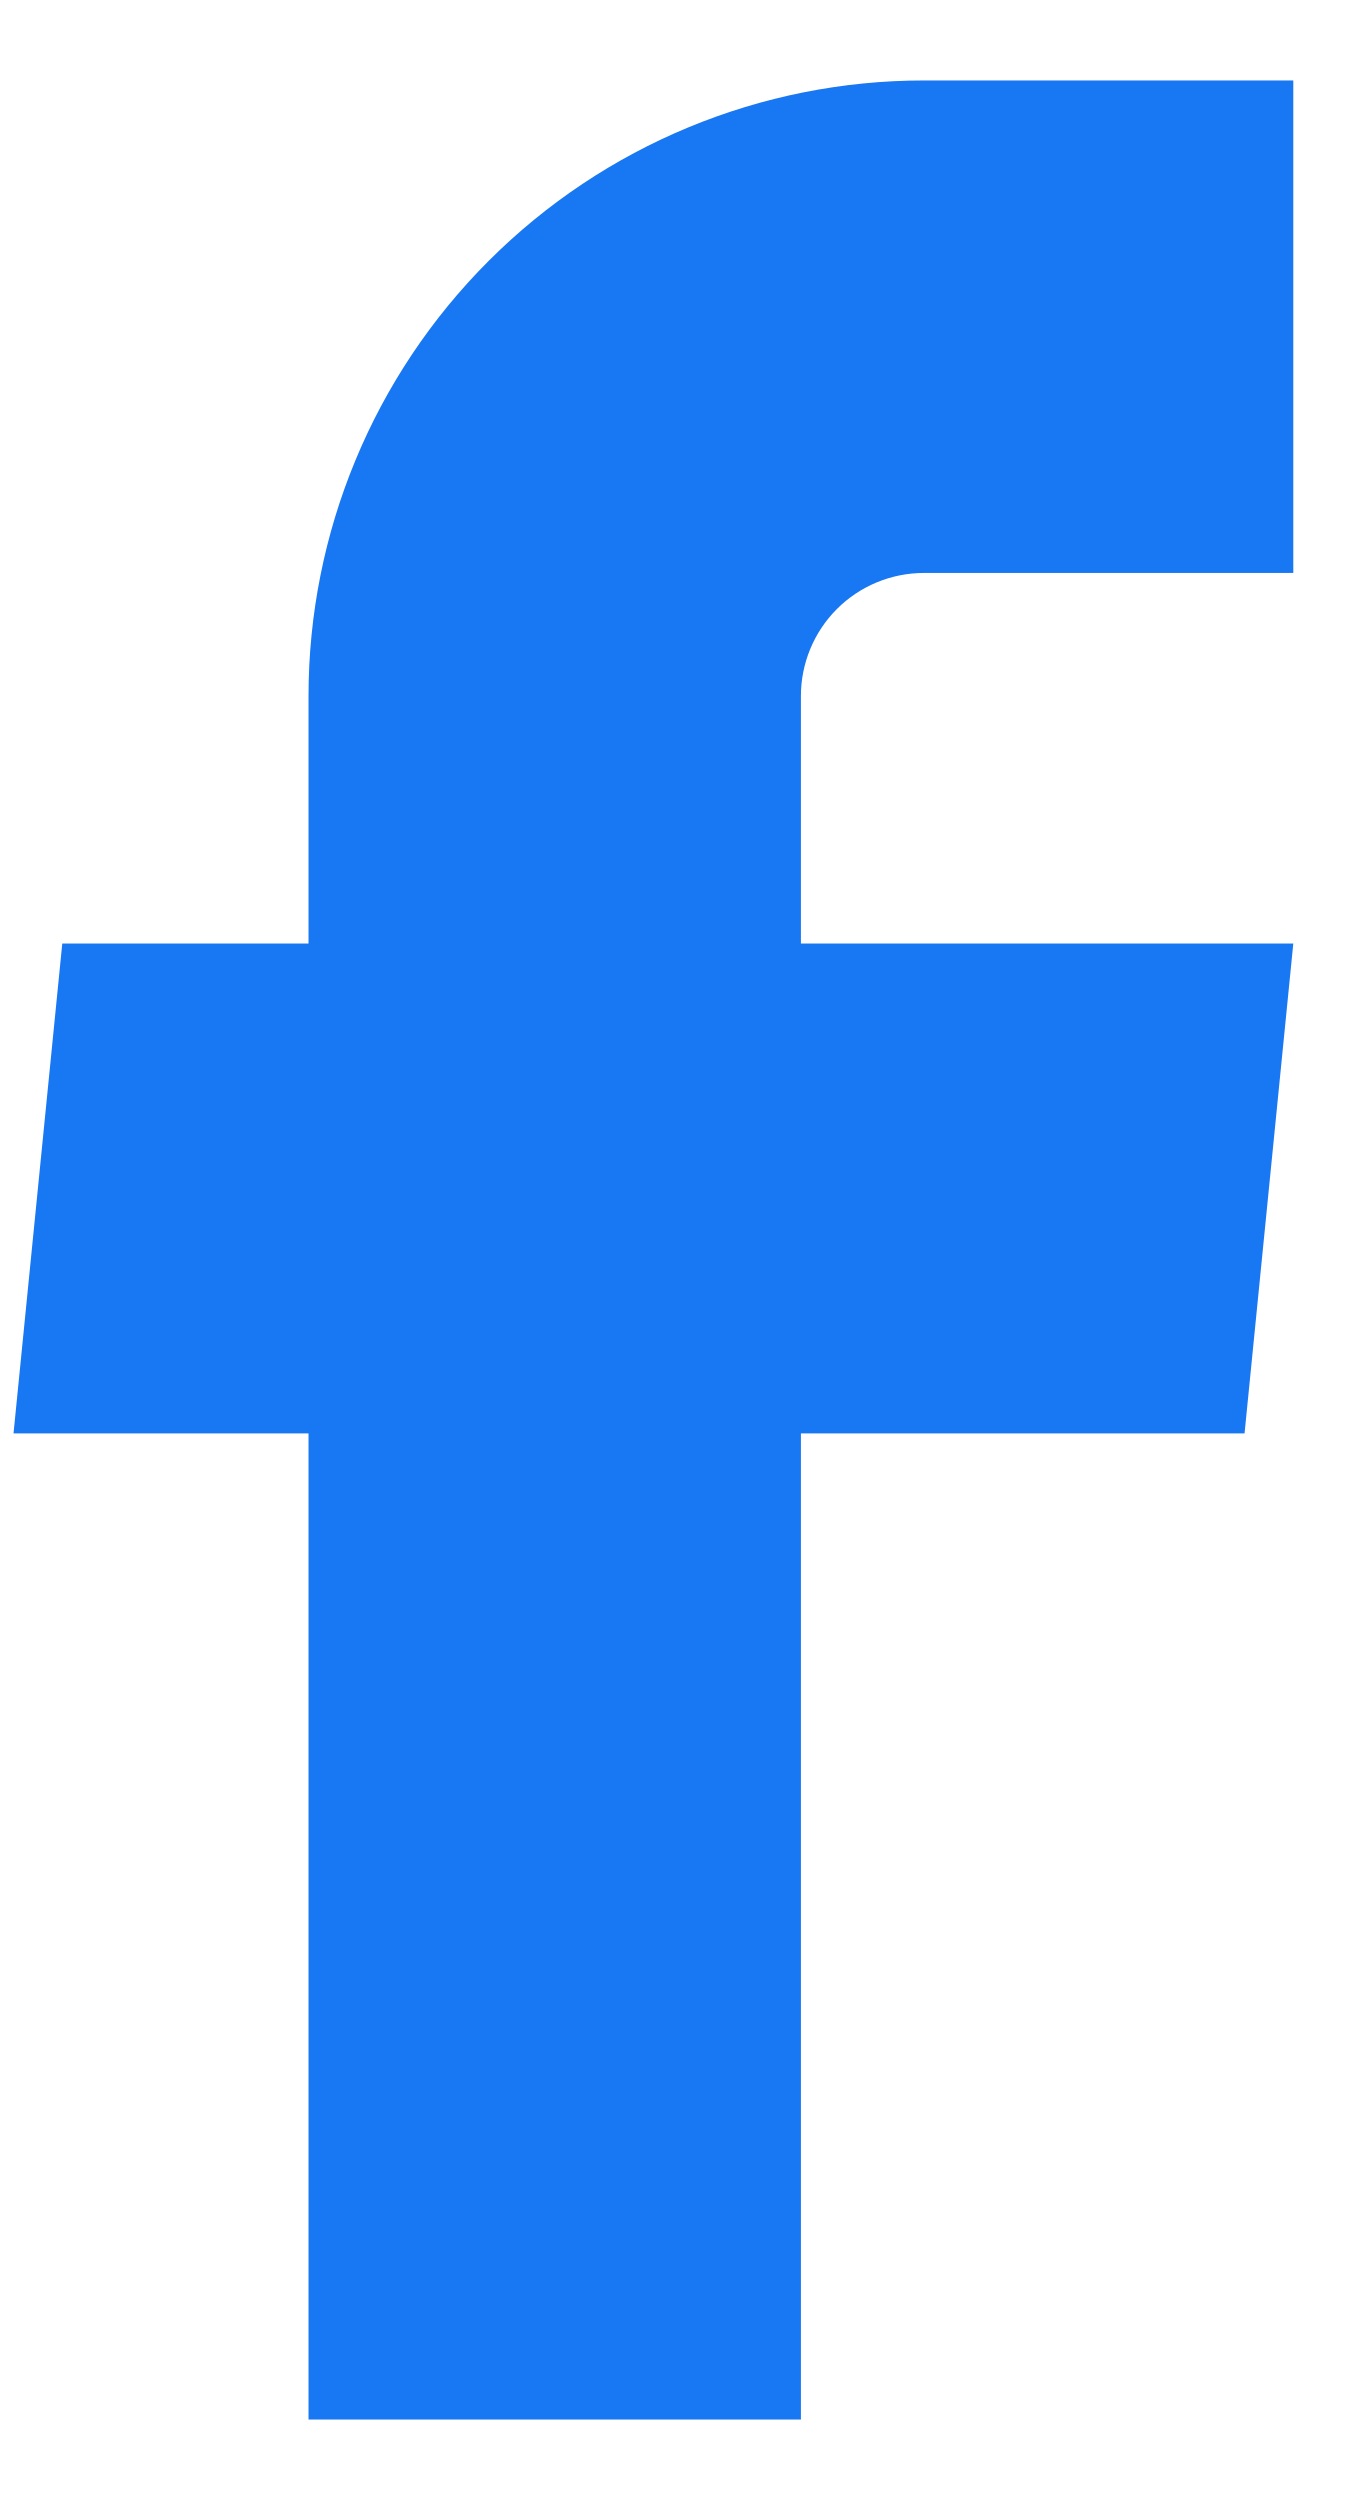
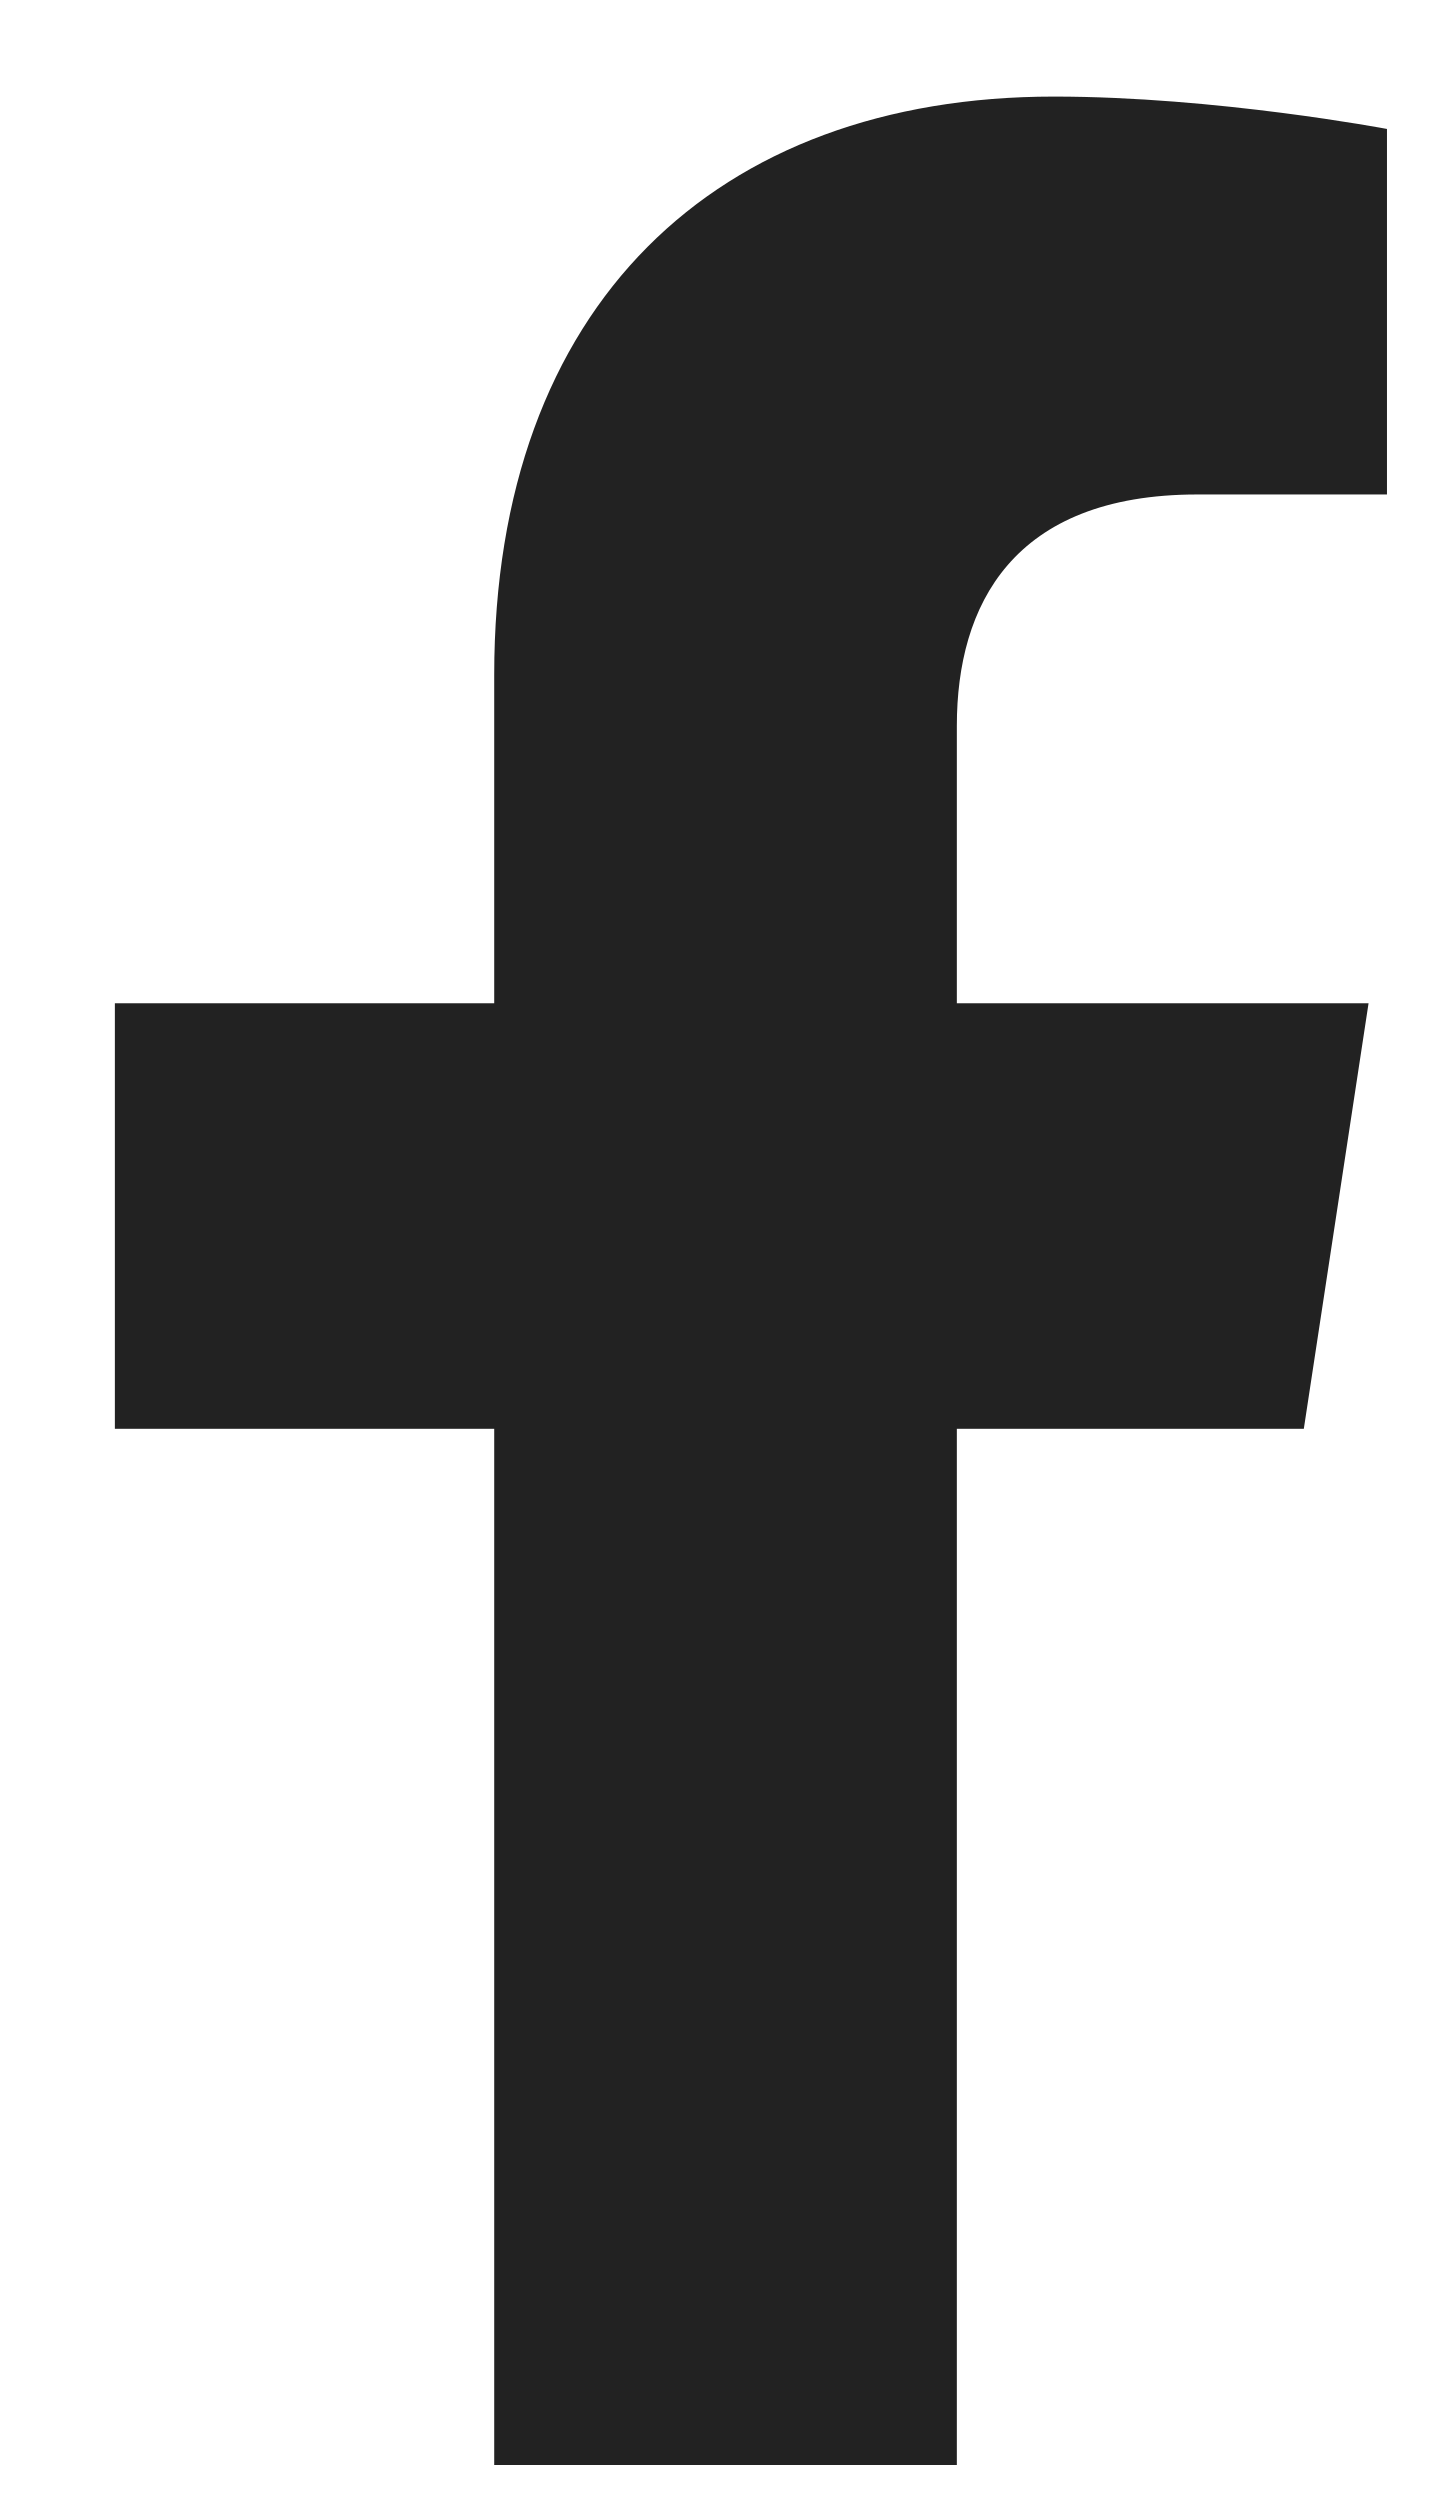
- <svg xmlns="http://www.w3.org/2000/svg" width="12" height="22" viewBox="0 0 12 22" fill="none">
-   <path d="M2.715 21.292H7.048V12.614H10.952L11.381 8.303H7.048V6.125C7.048 5.838 7.162 5.562 7.365 5.359C7.568 5.156 7.844 5.042 8.131 5.042H11.381V0.708H8.131C6.695 0.708 5.317 1.279 4.301 2.295C3.285 3.311 2.715 4.689 2.715 6.125V8.303H0.548L0.119 12.614H2.715V21.292Z" fill="#1877F2" />
+ <svg xmlns="http://www.w3.org/2000/svg" width="11" height="19" viewBox="0 0 11 19" fill="none">
+   <path d="M9.909 10.859L10.401 7.625H7.272V5.516C7.272 4.602 7.694 3.758 9.1 3.758H10.541V0.98C10.541 0.98 9.241 0.734 8.01 0.734C5.444 0.734 3.756 2.316 3.756 5.129V7.625H0.873V10.859H3.756V18.734H7.272V10.859H9.909Z" fill="#222222" />
</svg>
